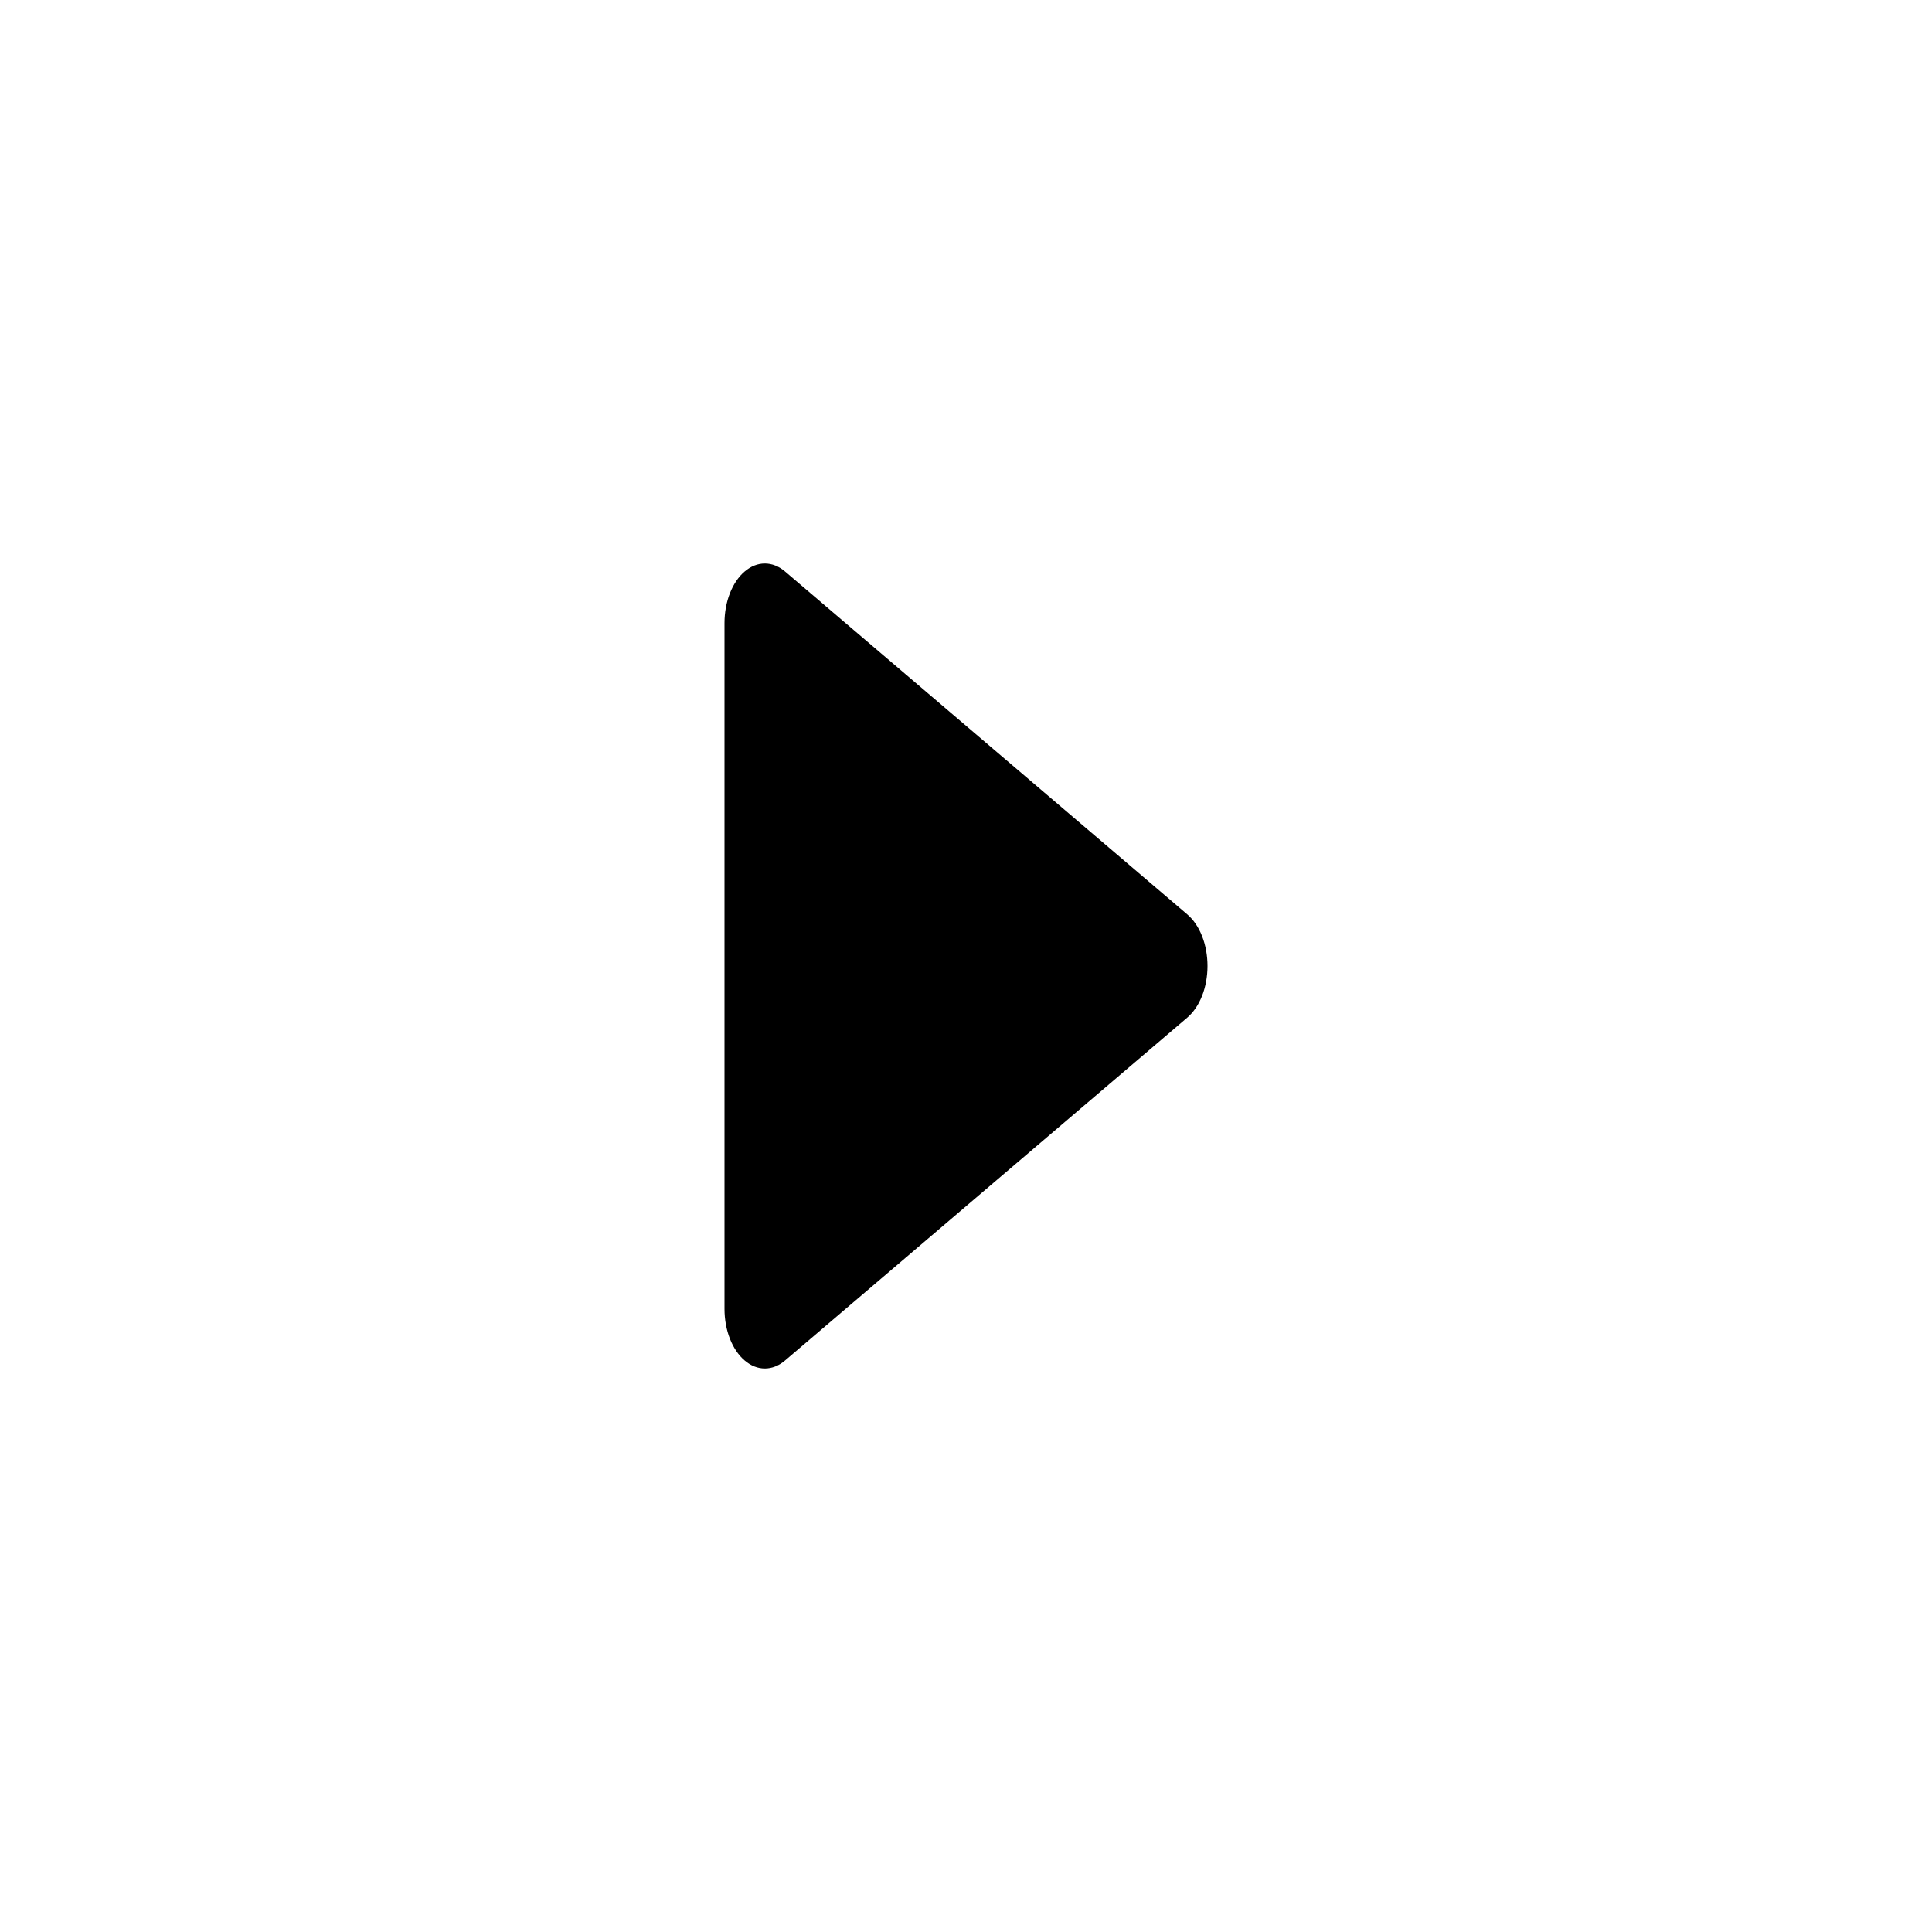
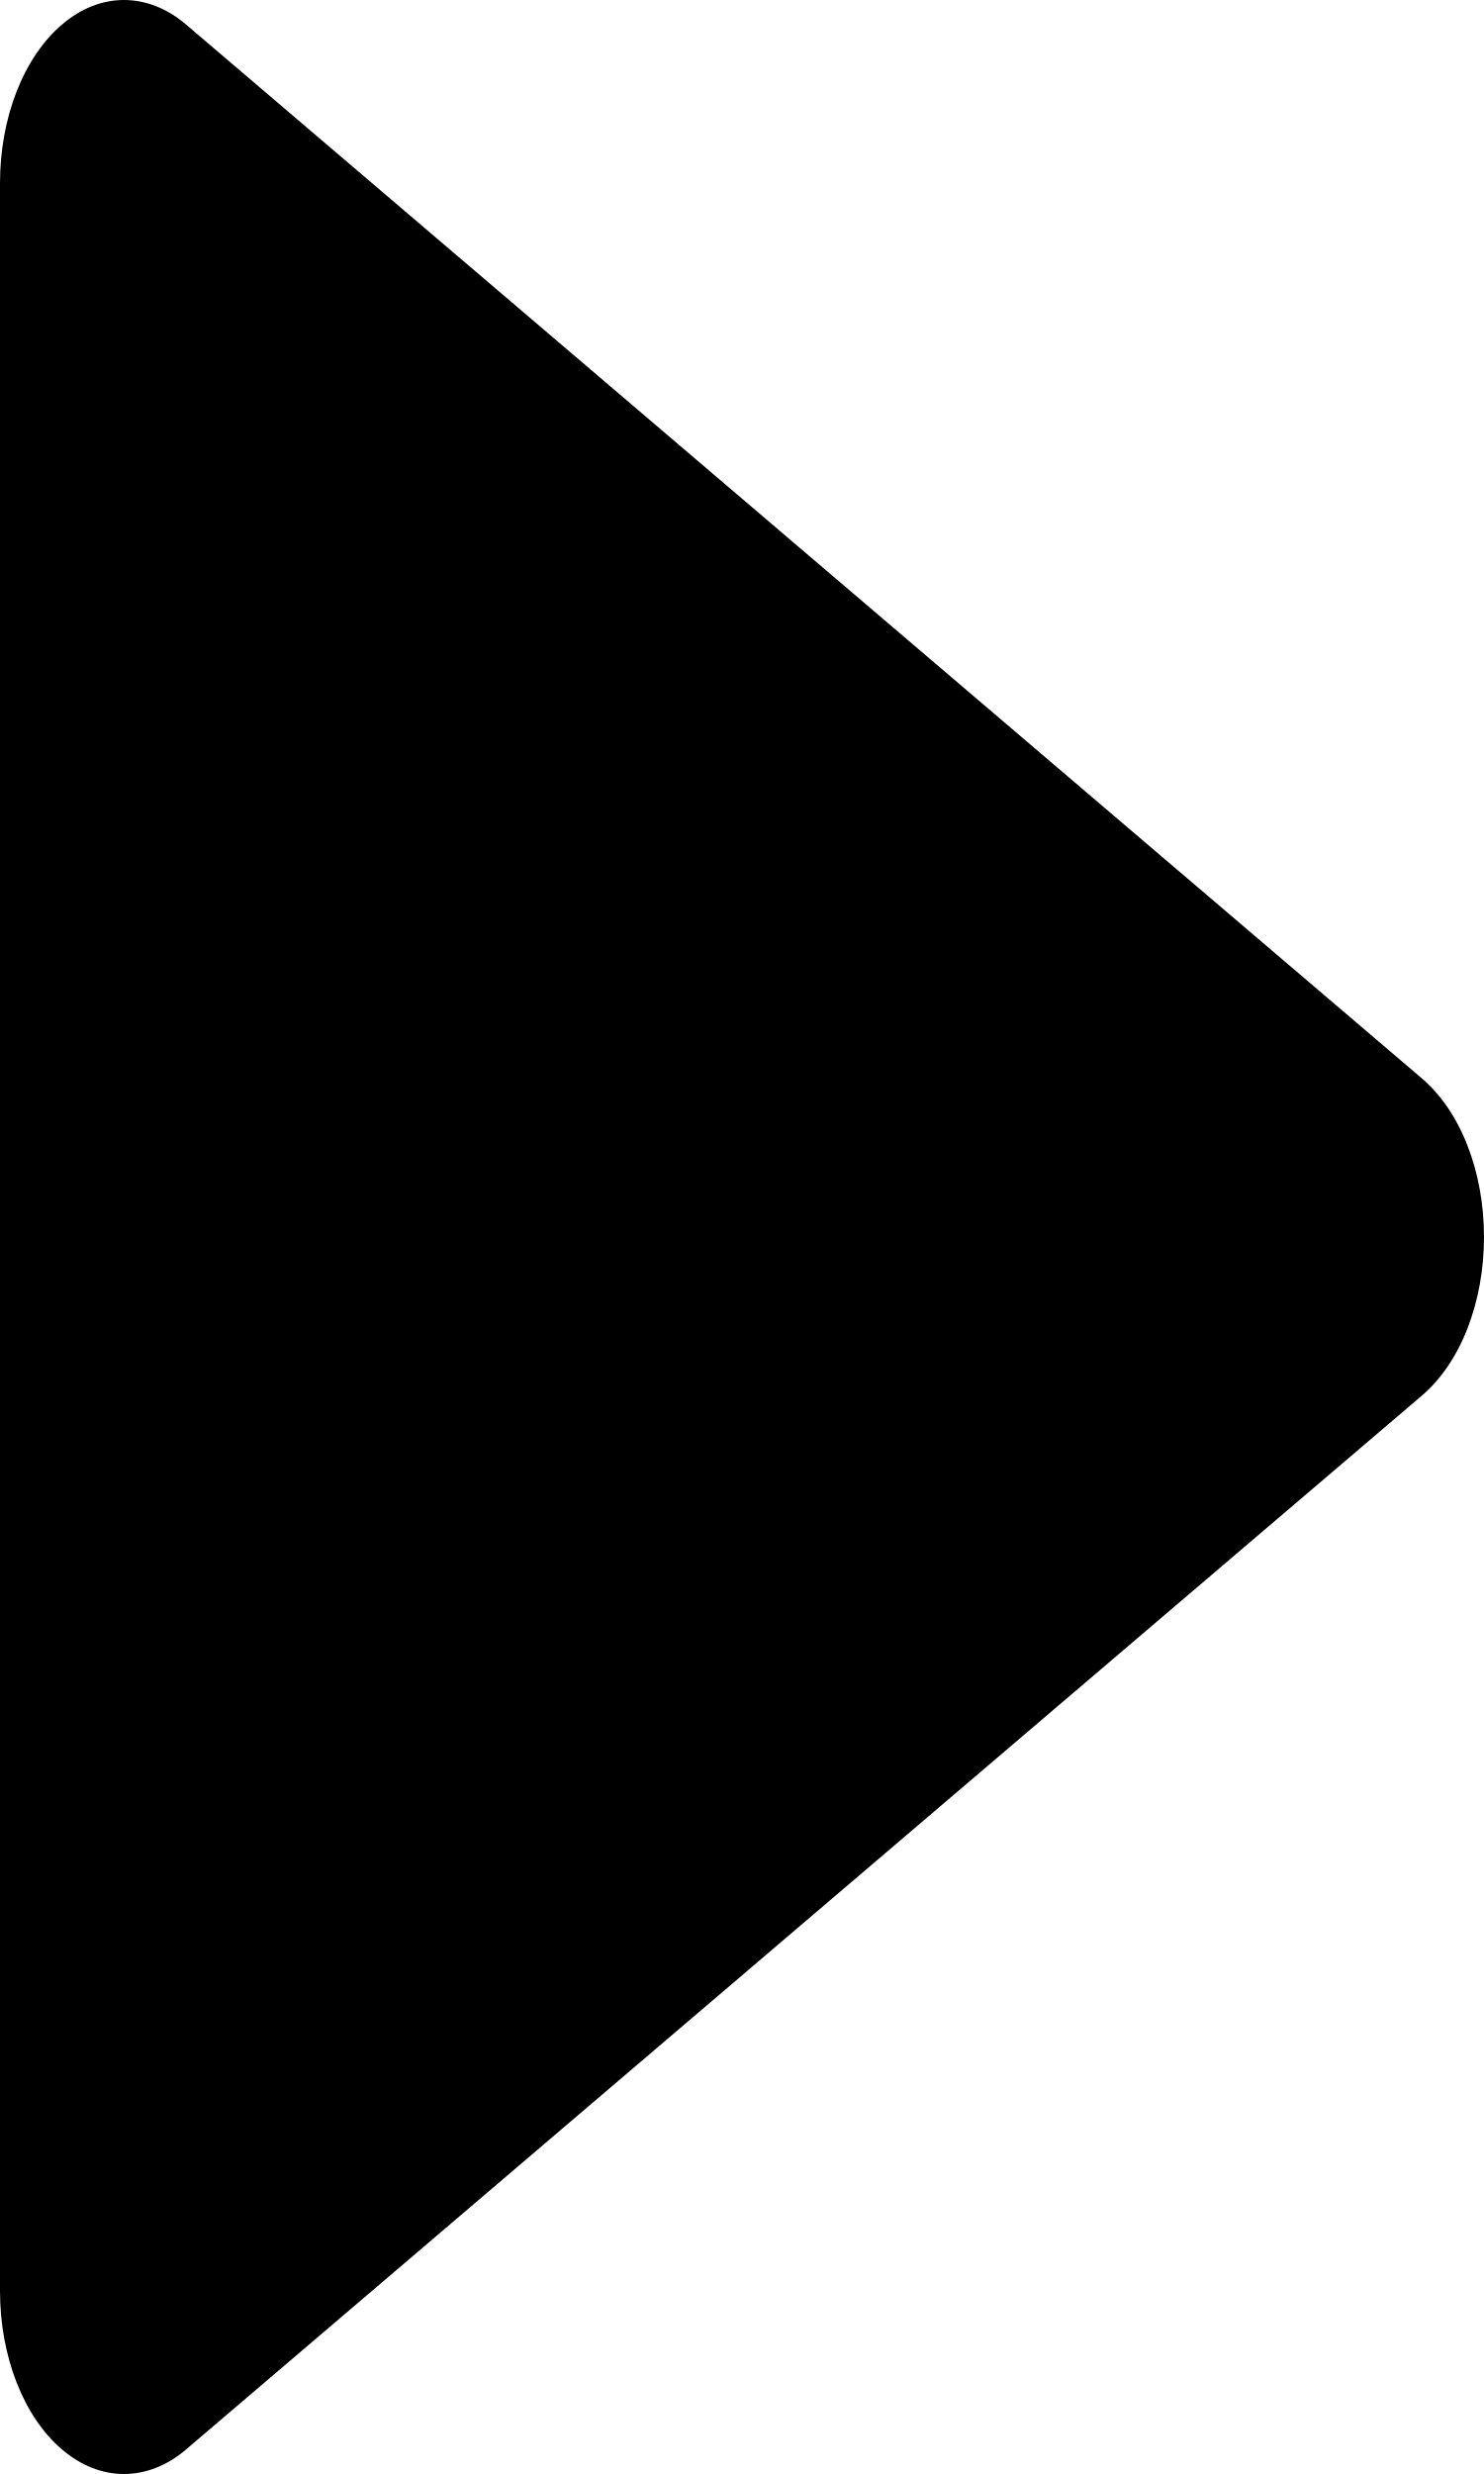
- <svg xmlns="http://www.w3.org/2000/svg" viewBox="0 0 24 24" fill="currentColor">
-   <path fill-rule="evenodd" clip-rule="evenodd" d="M14.749 11.359C14.825 11.424 14.889 11.517 14.933 11.63C14.977 11.742 15 11.87 15 12C15 12.13 14.977 12.257 14.933 12.37C14.889 12.482 14.825 12.576 14.749 12.641L9.752 16.901C9.676 16.966 9.589 17 9.501 17C9.413 17 9.327 16.966 9.251 16.901C9.174 16.836 9.111 16.742 9.067 16.63C9.023 16.517 9 16.39 9 16.26V7.74C9 7.61 9.023 7.483 9.067 7.37C9.111 7.258 9.174 7.164 9.251 7.099C9.327 7.034 9.413 7 9.501 7C9.589 7 9.676 7.034 9.752 7.099L14.749 11.359Z" fill="currentColor" />
+ <svg xmlns="http://www.w3.org/2000/svg" viewBox="0 0 6 10" fill="currentColor">
+   <path fill-rule="evenodd" clip-rule="evenodd" d="M5.749 4.359C5.825 4.424 5.889 4.517 5.933 4.63C5.977 4.742 6 4.87 6 5C6 5.13 5.977 5.257 5.933 5.37C5.889 5.483 5.825 5.576 5.749 5.641L0.752 9.901C0.676 9.966 0.589 10 0.501 10C0.413 10 0.327 9.966 0.251 9.901C0.174 9.836 0.111 9.742 0.067 9.63C0.023 9.517 2.38419e-06 9.39 0 9.26L0 0.74C2.38419e-06 0.61 0.023 0.483 0.067 0.37C0.111 0.258 0.174 0.164 0.251 0.099C0.327 0.034 0.413 -8.2507e-07 0.501 0C0.589 8.251e-07 0.676 0.034 0.752 0.099L5.749 4.359Z" fill="currentColor" />
</svg>
